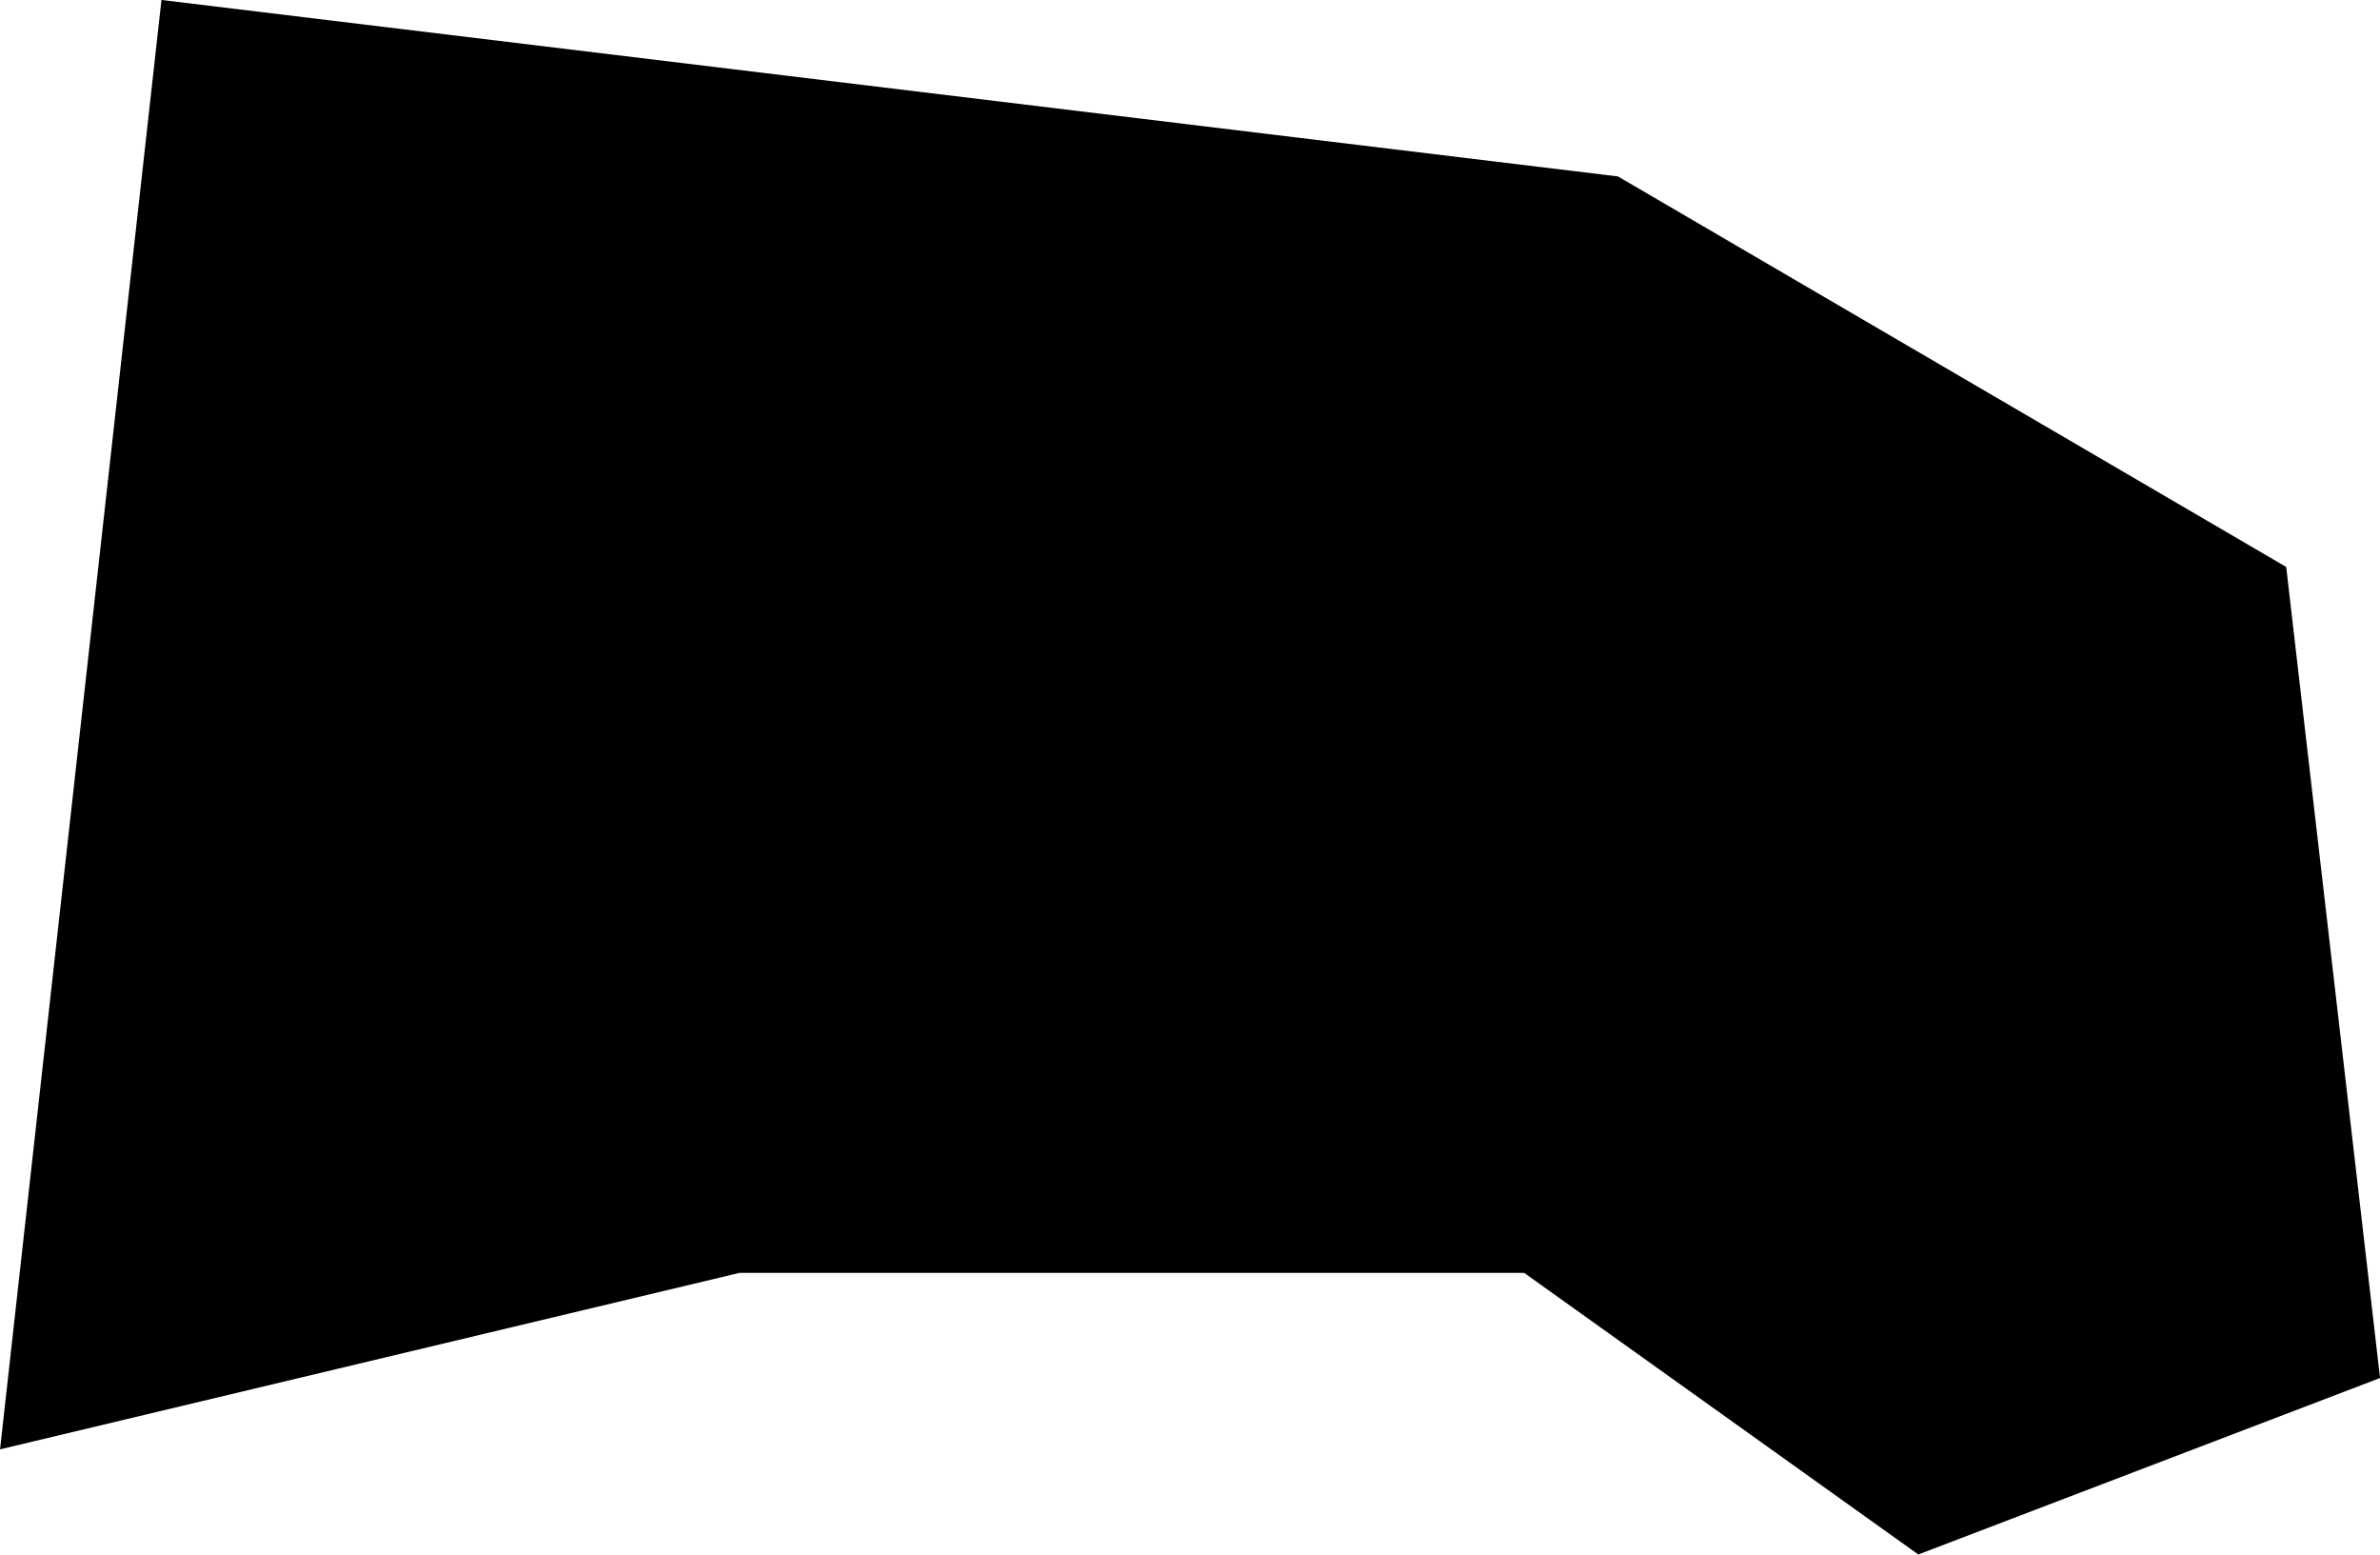
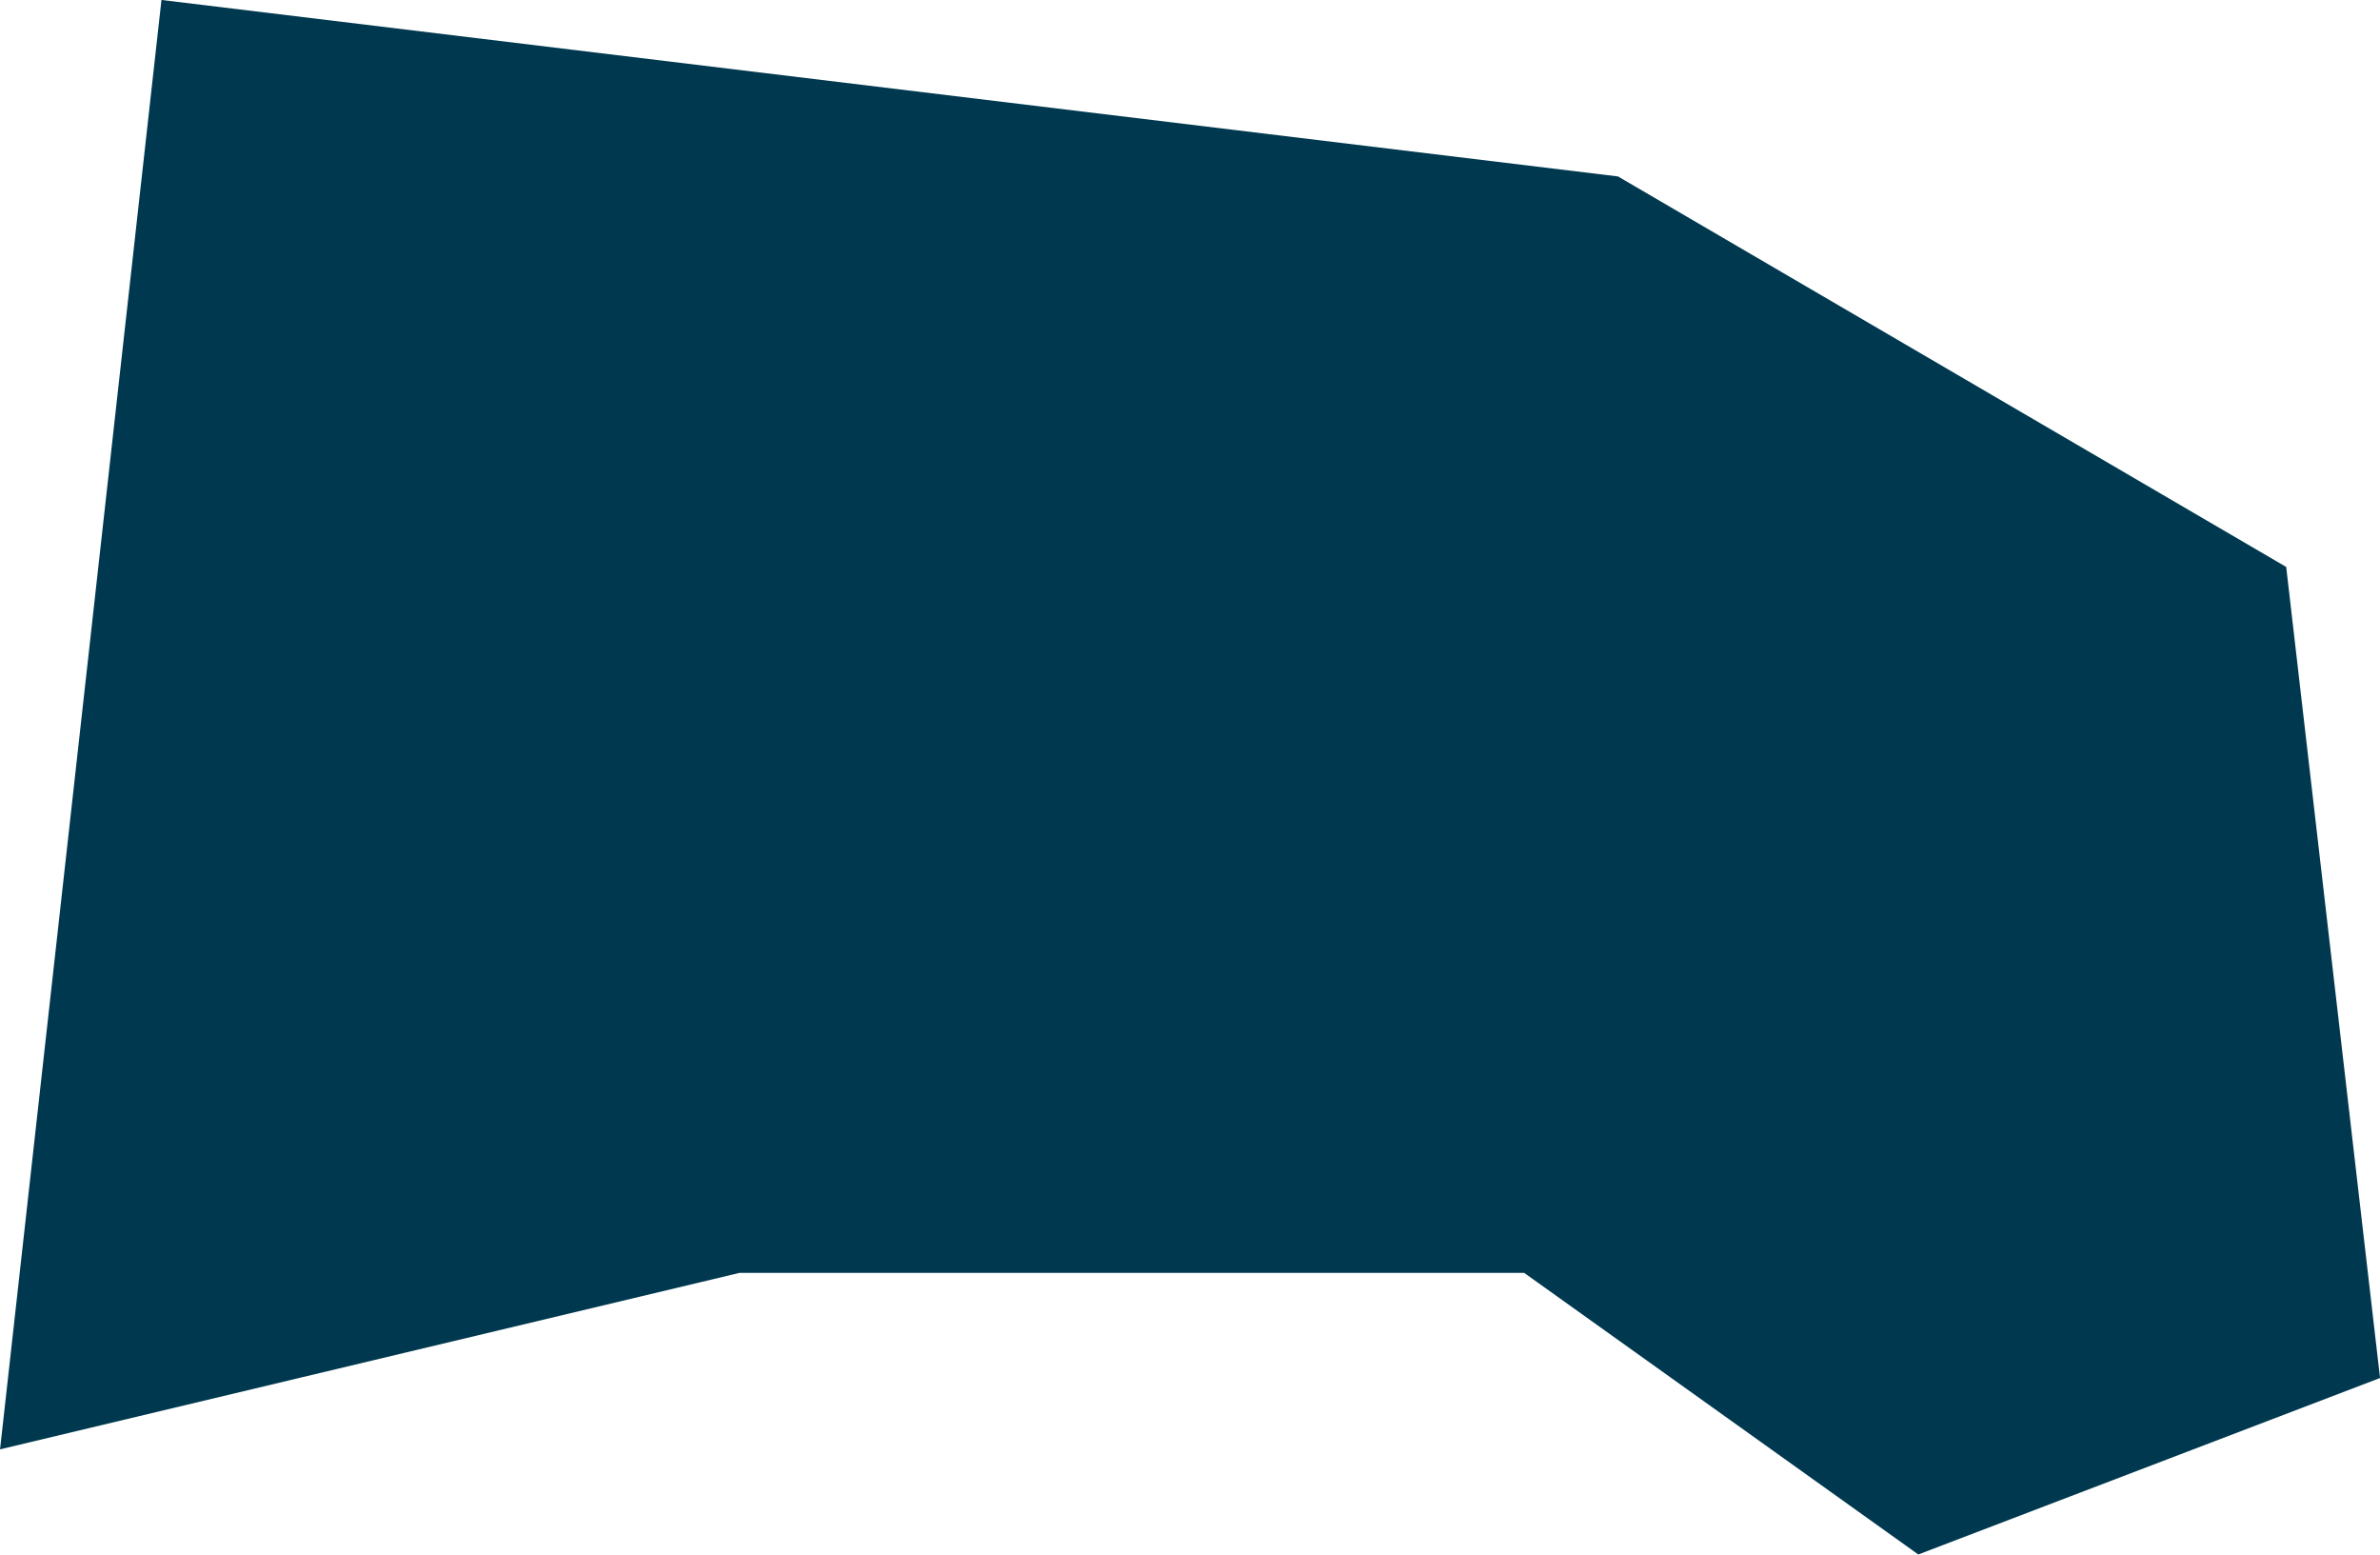
- <svg xmlns="http://www.w3.org/2000/svg" baseProfile="full" height="0.414" version="1.1" viewBox="469.425 304.148 0.634 0.414" width="0.634">
+ <svg xmlns="http://www.w3.org/2000/svg" baseProfile="full" height="0.414" version="1.1" viewBox="469.425 304.148 0.634 0.414" width="0.634" fill="#00394f">
  <defs />
  <path class="land" d="M 470.034,304.299 L 470.059,304.515 L 469.936,304.562 L 469.831,304.487 L 469.622,304.487 L 469.425,304.534 L 469.468,304.148 L 469.856,304.195 L 470.034,304.299" id="JE" title="Jersey" />
</svg>
